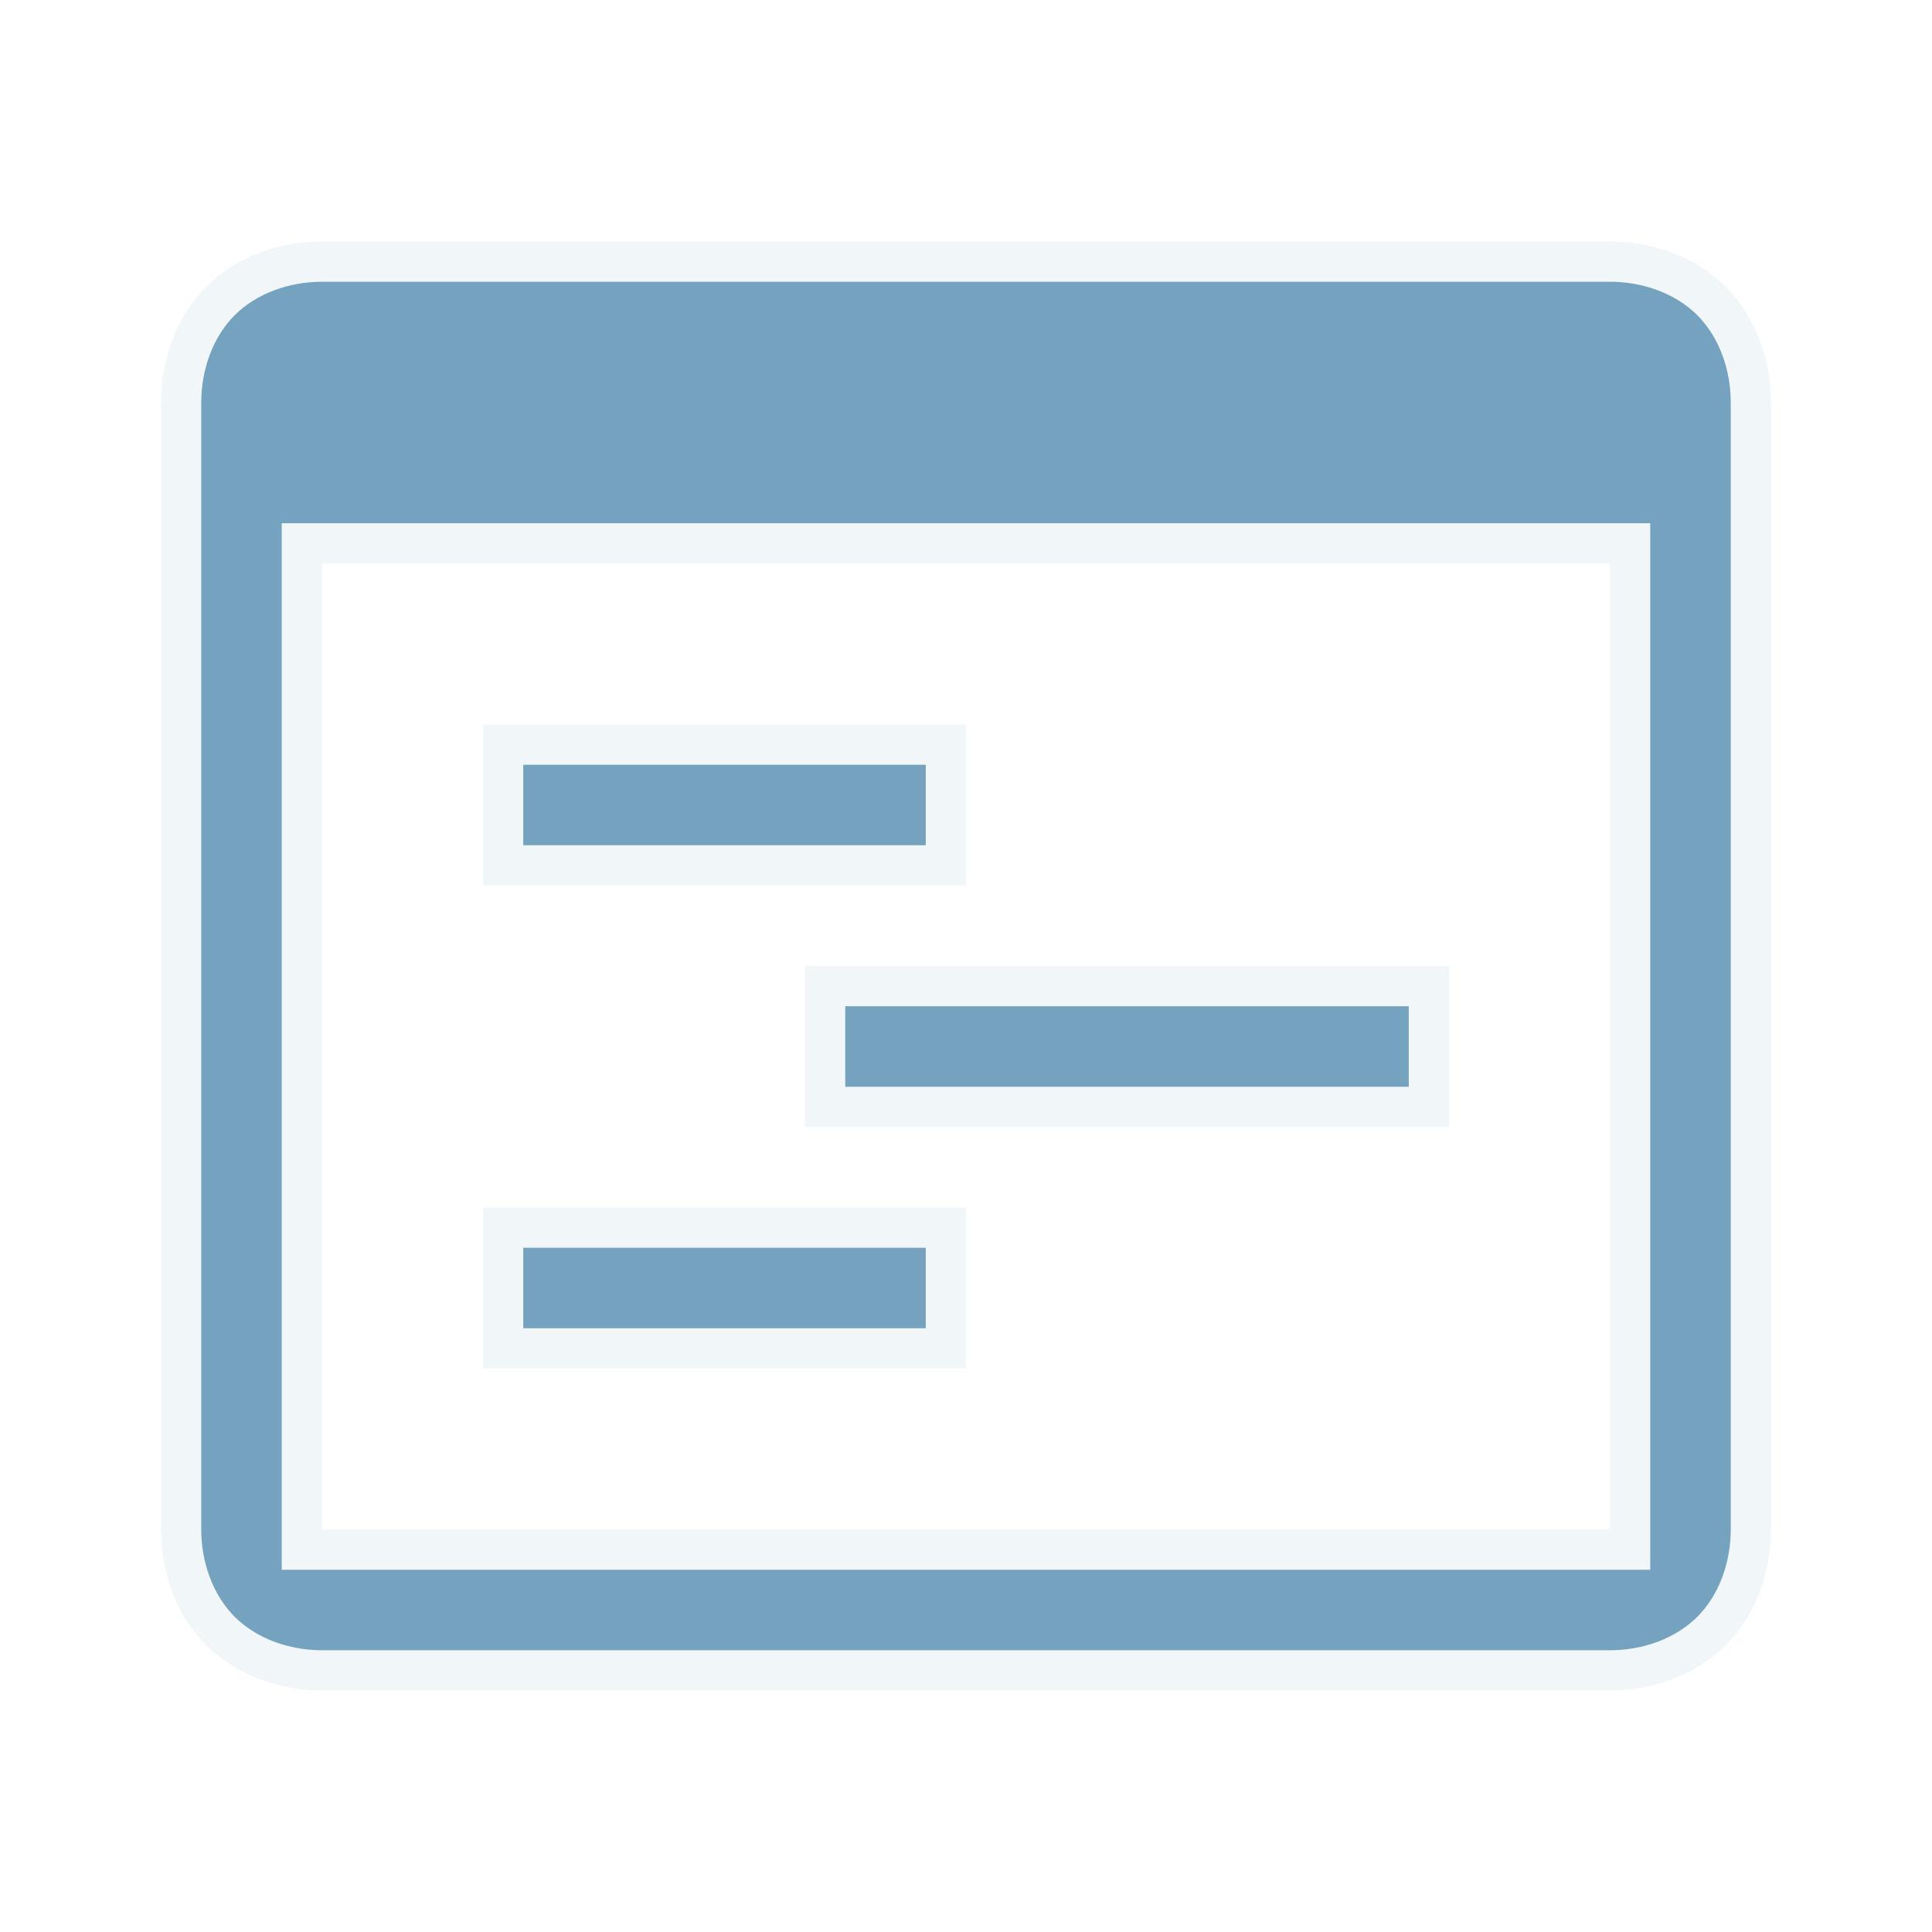
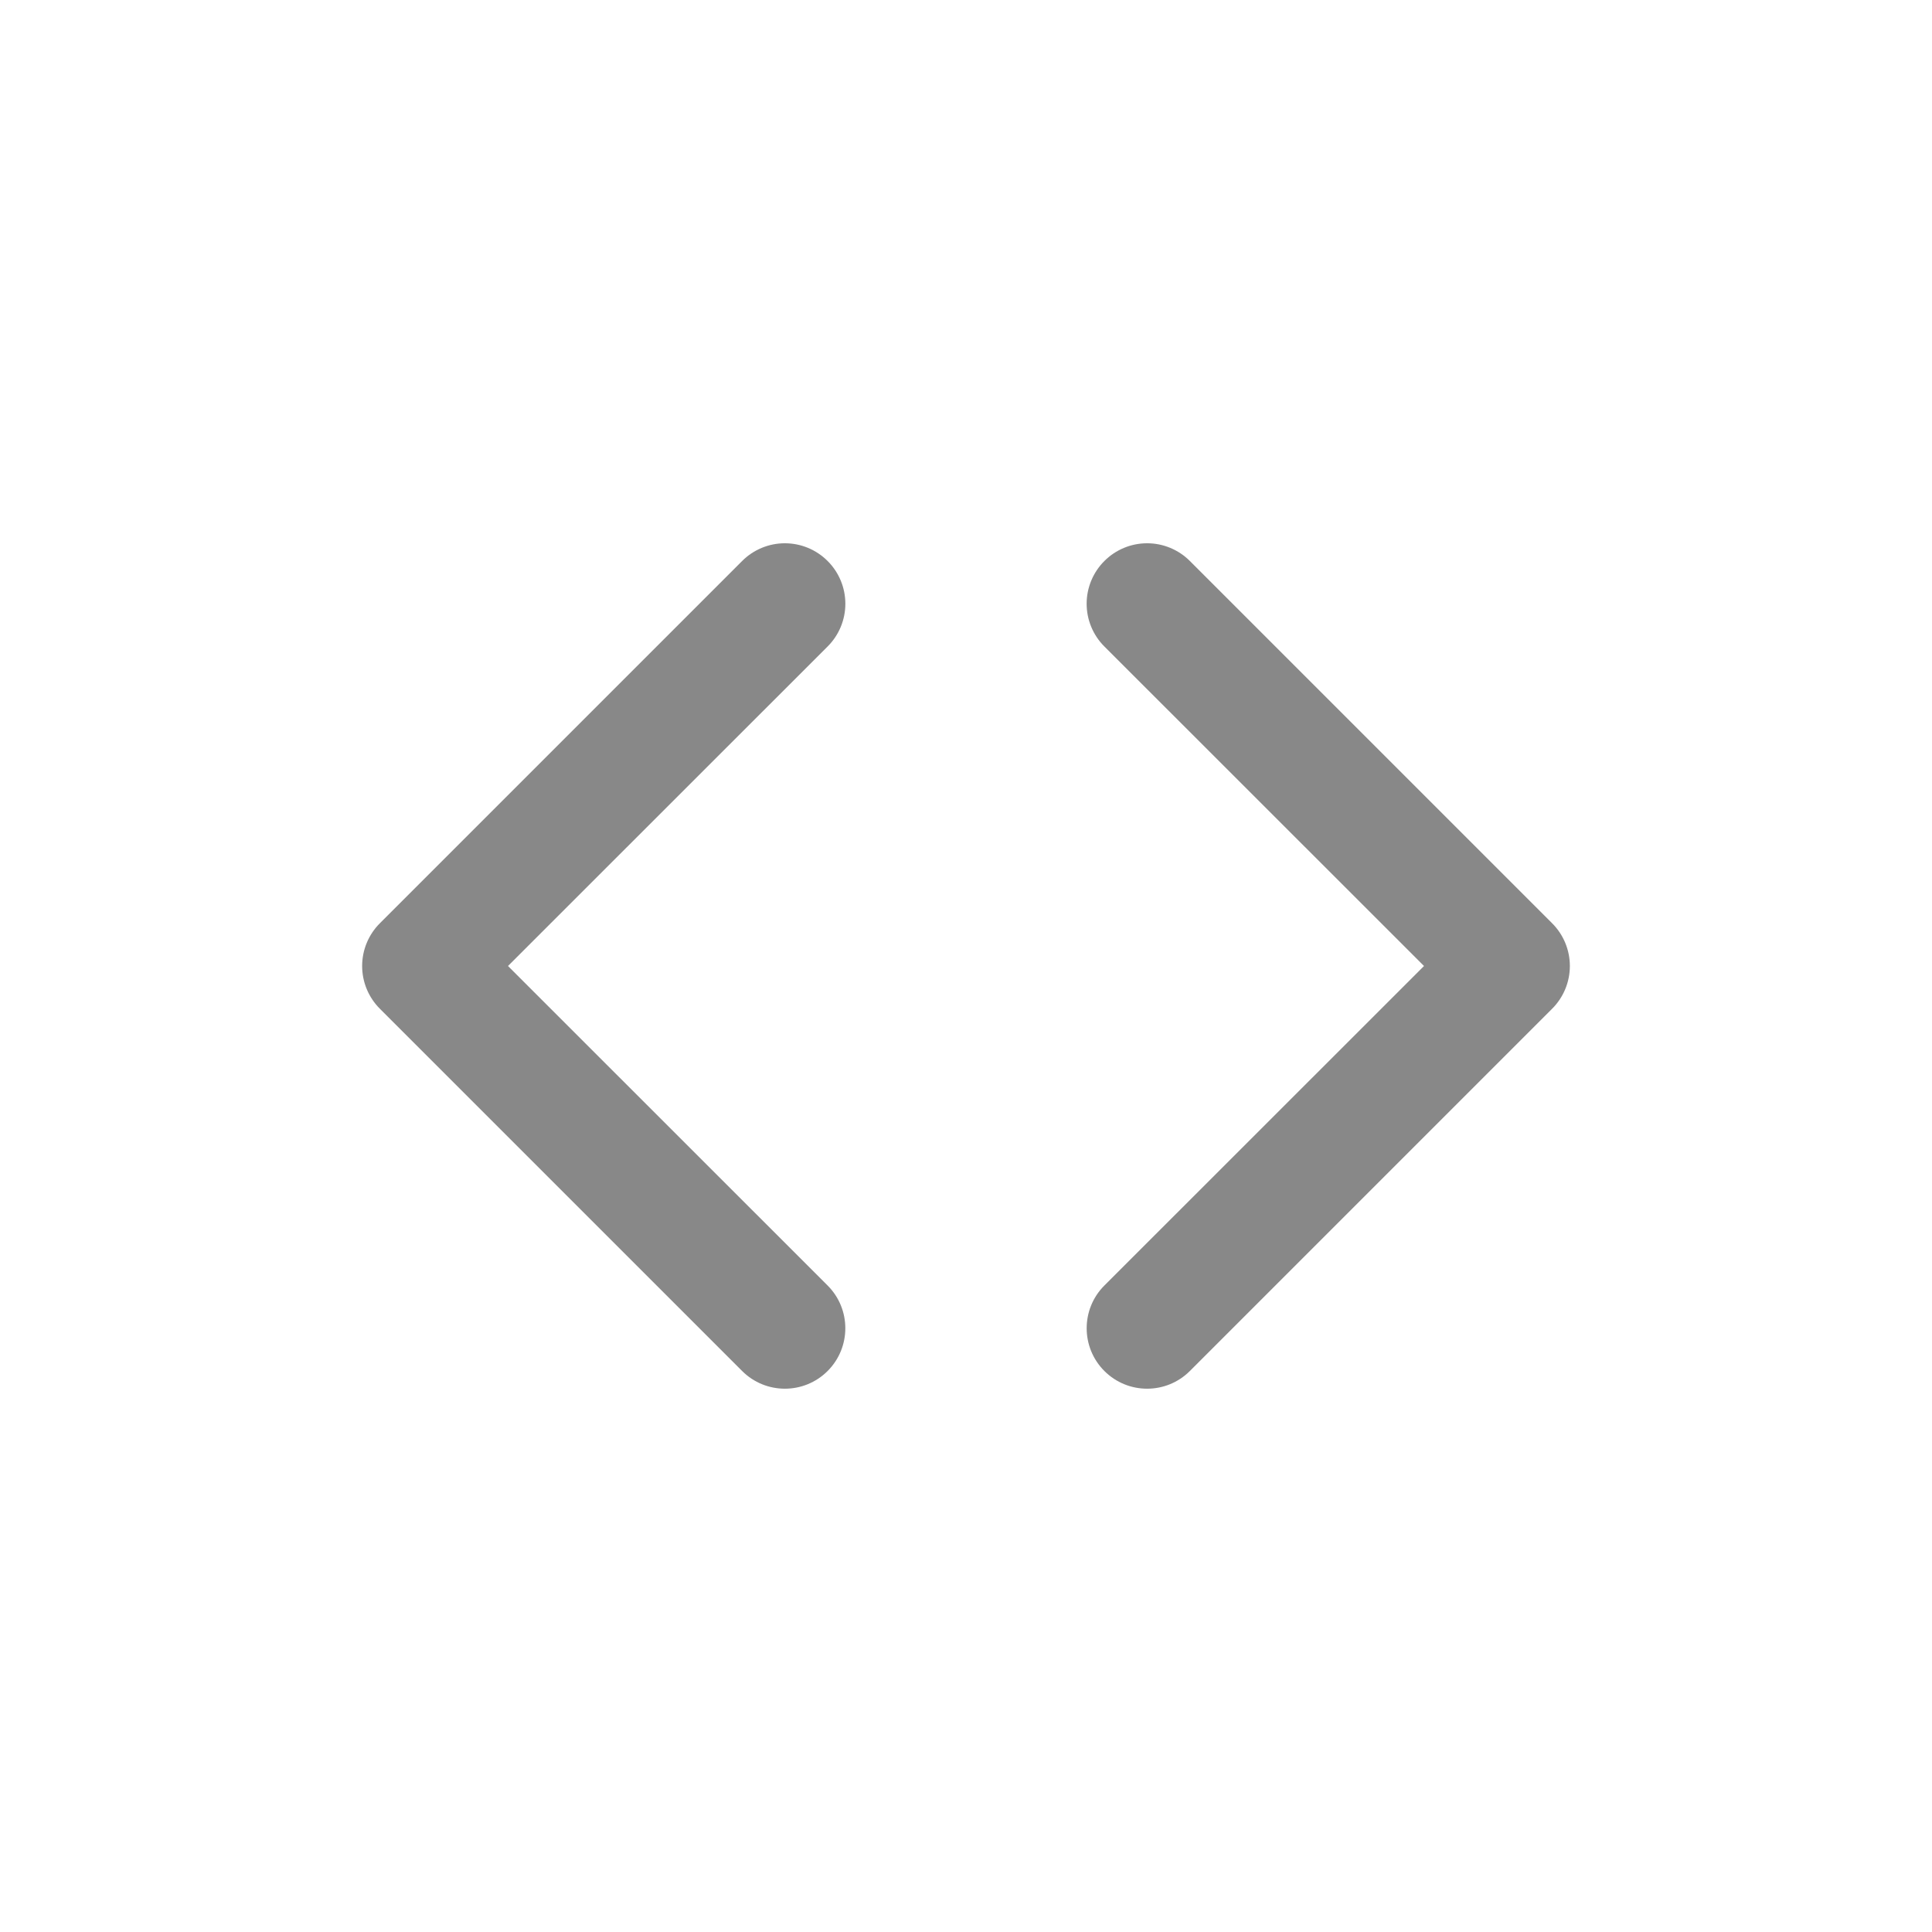
- <svg xmlns="http://www.w3.org/2000/svg" viewBox="0 0 24 24">
-   <path fill="#75a3bf" stroke="rgba(255,255,255,.9)" d="M 4 3 C 3.477 3 2.941 3.184 2.562 3.562 C 2.184 3.941 2 4.477 2 5 L 2 19 C 2 19.523 2.184 20.059 2.562 20.438 C 2.941 20.816 3.477 21 4 21 L 20 21 C 20.523 21 21.059 20.816 21.438 20.438 C 21.816 20.059 22 19.523 22 19 L 22 5 C 22 4.477 21.816 3.941 21.438 3.562 C 21.059 3.184 20.523 3 20 3 Z M 4 7 L 20 7 L 20 19 L 4 19 Z M 6 9 L 6 11 L 12 11 L 12 9 Z M 10 12 L 10 14 L 18 14 L 18 12 Z M 6 15 L 6 17 L 12 17 L 12 15 Z " />
+ <svg xmlns="http://www.w3.org/2000/svg" viewBox="0 0 16 16" fill="#888">
+   <path fill-rule="evenodd" d="M6.854 4.646a.5.5 0 0 1 0 .708L4.207 8l2.647 2.646a.5.5 0 0 1-.708.708l-3-3a.5.5 0 0 1 0-.708l3-3a.5.5 0 0 1 .708 0zm2.292 0a.5.5 0 0 0 0 .708L11.793 8l-2.647 2.646a.5.5 0 0 0 .708.708l3-3a.5.5 0 0 0 0-.708l-3-3a.5.5 0 0 0-.708 0z" />
</svg>
